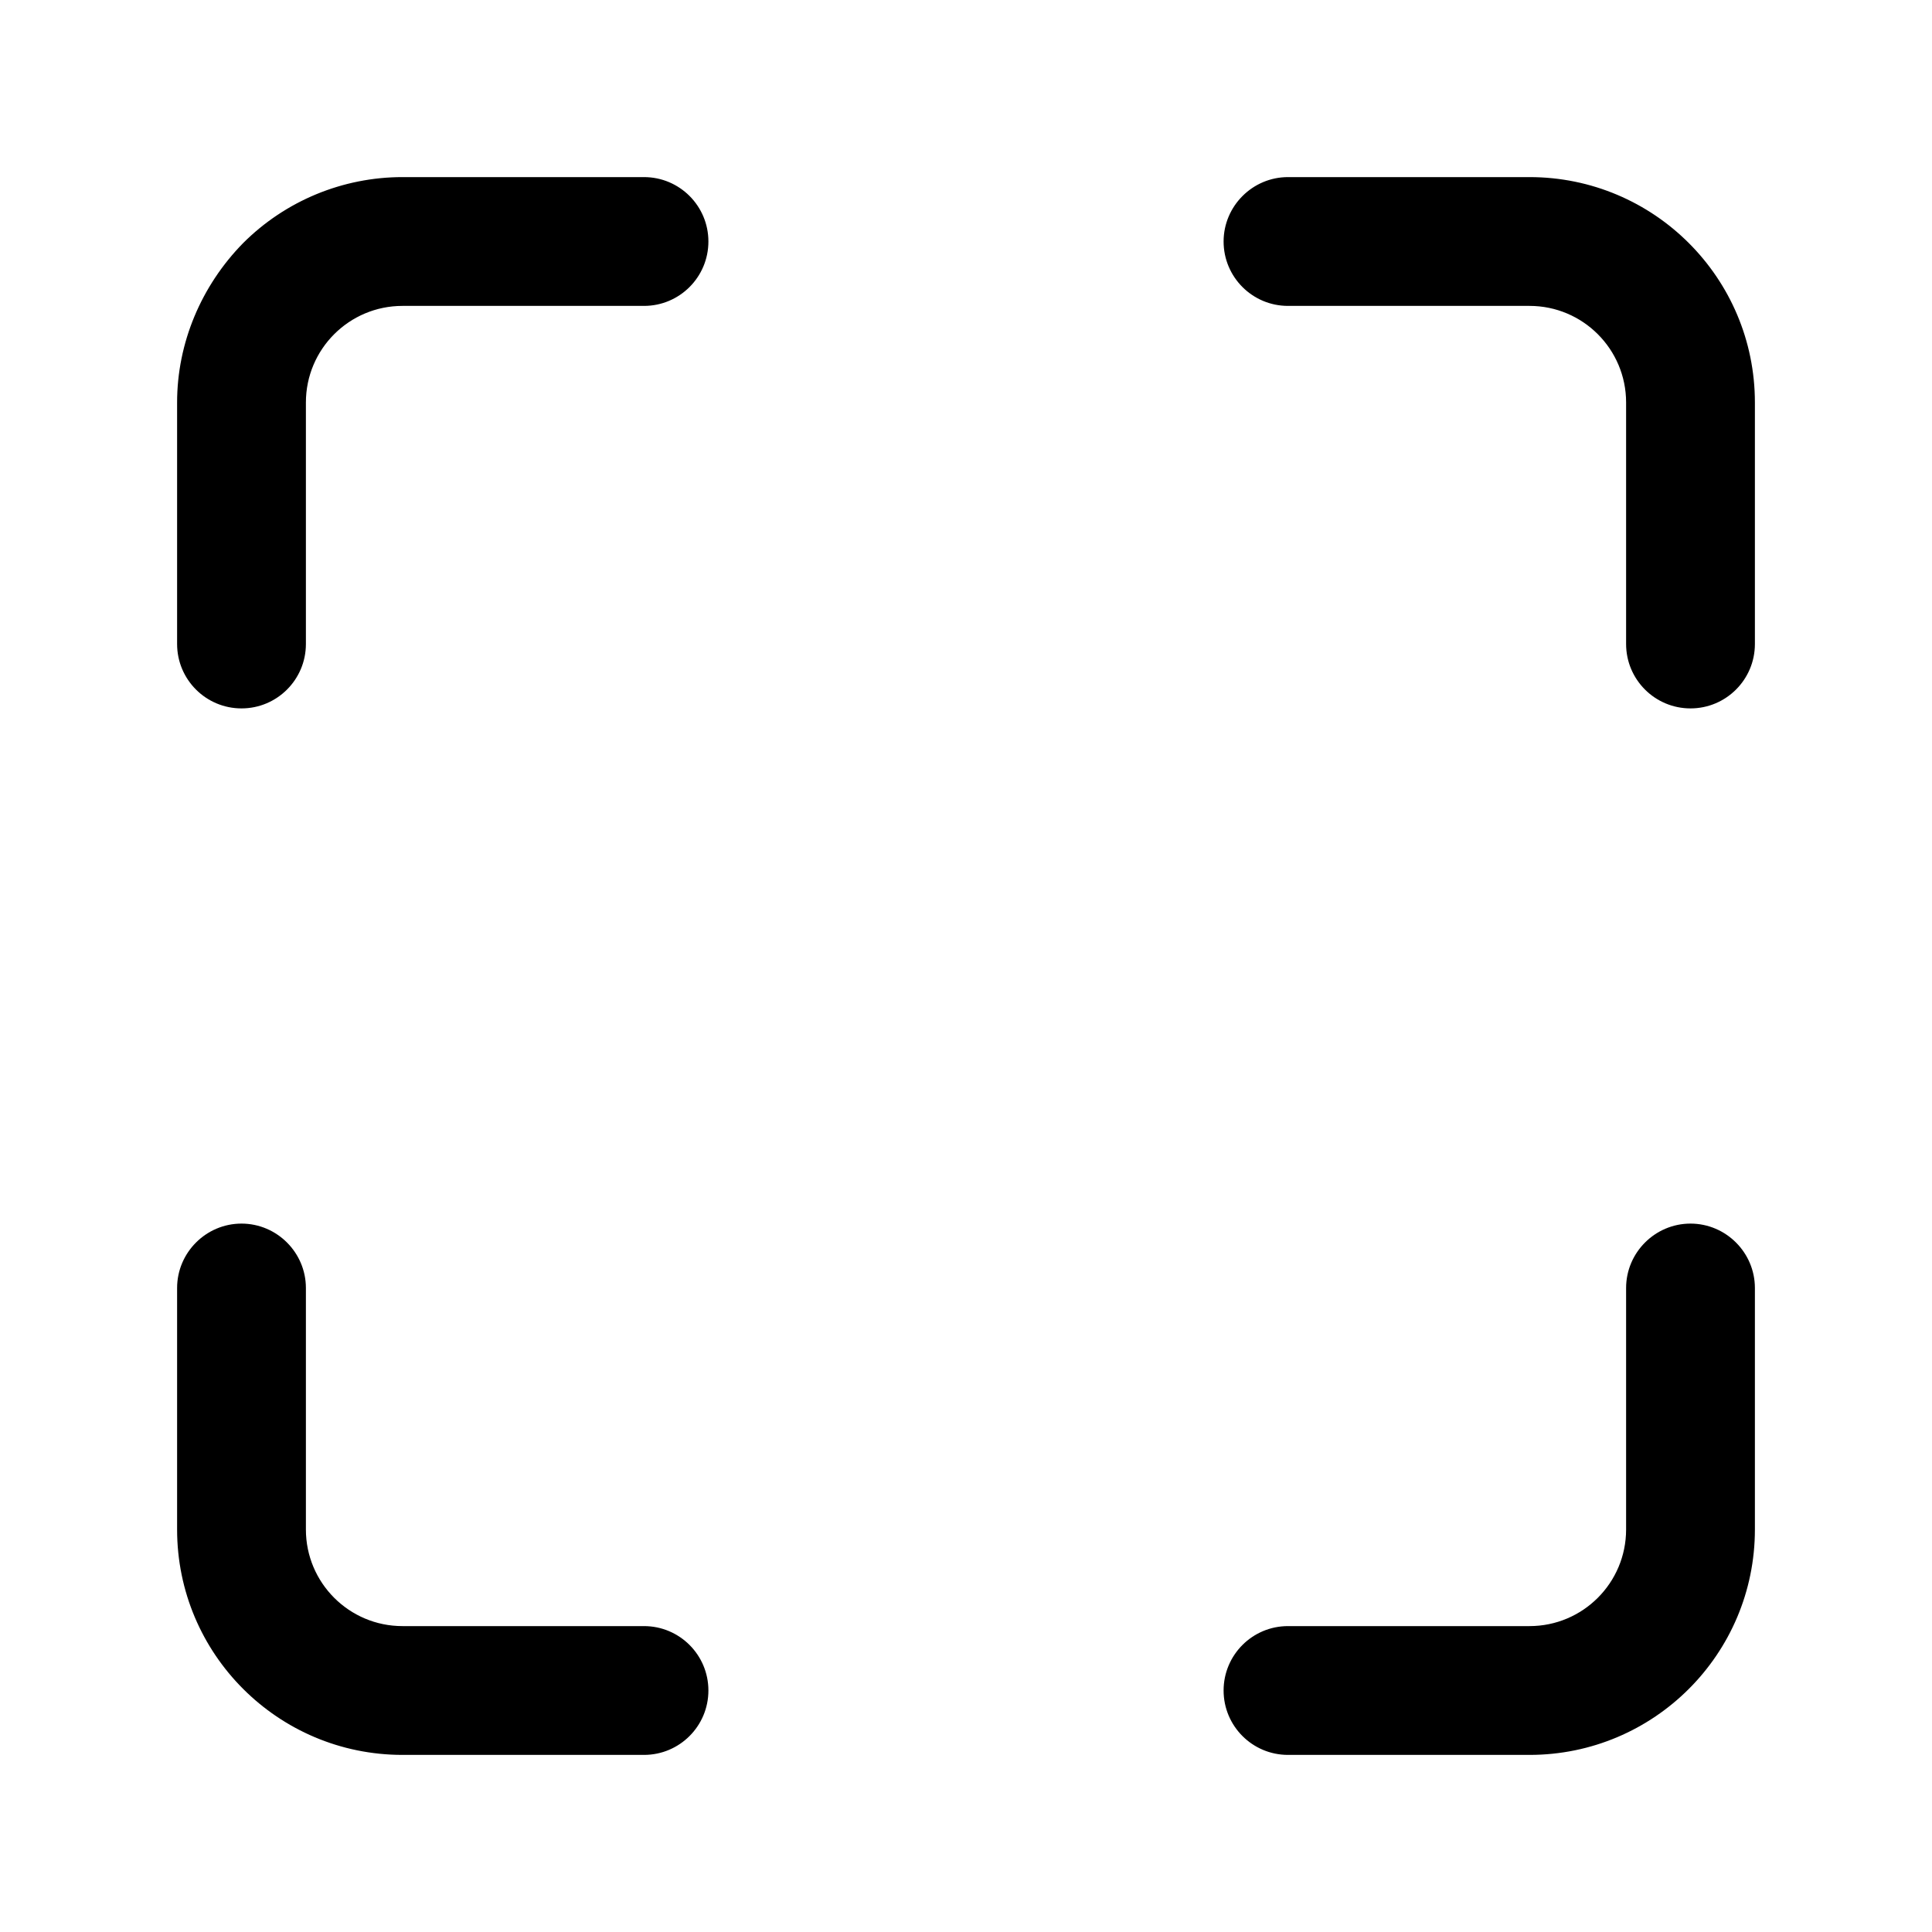
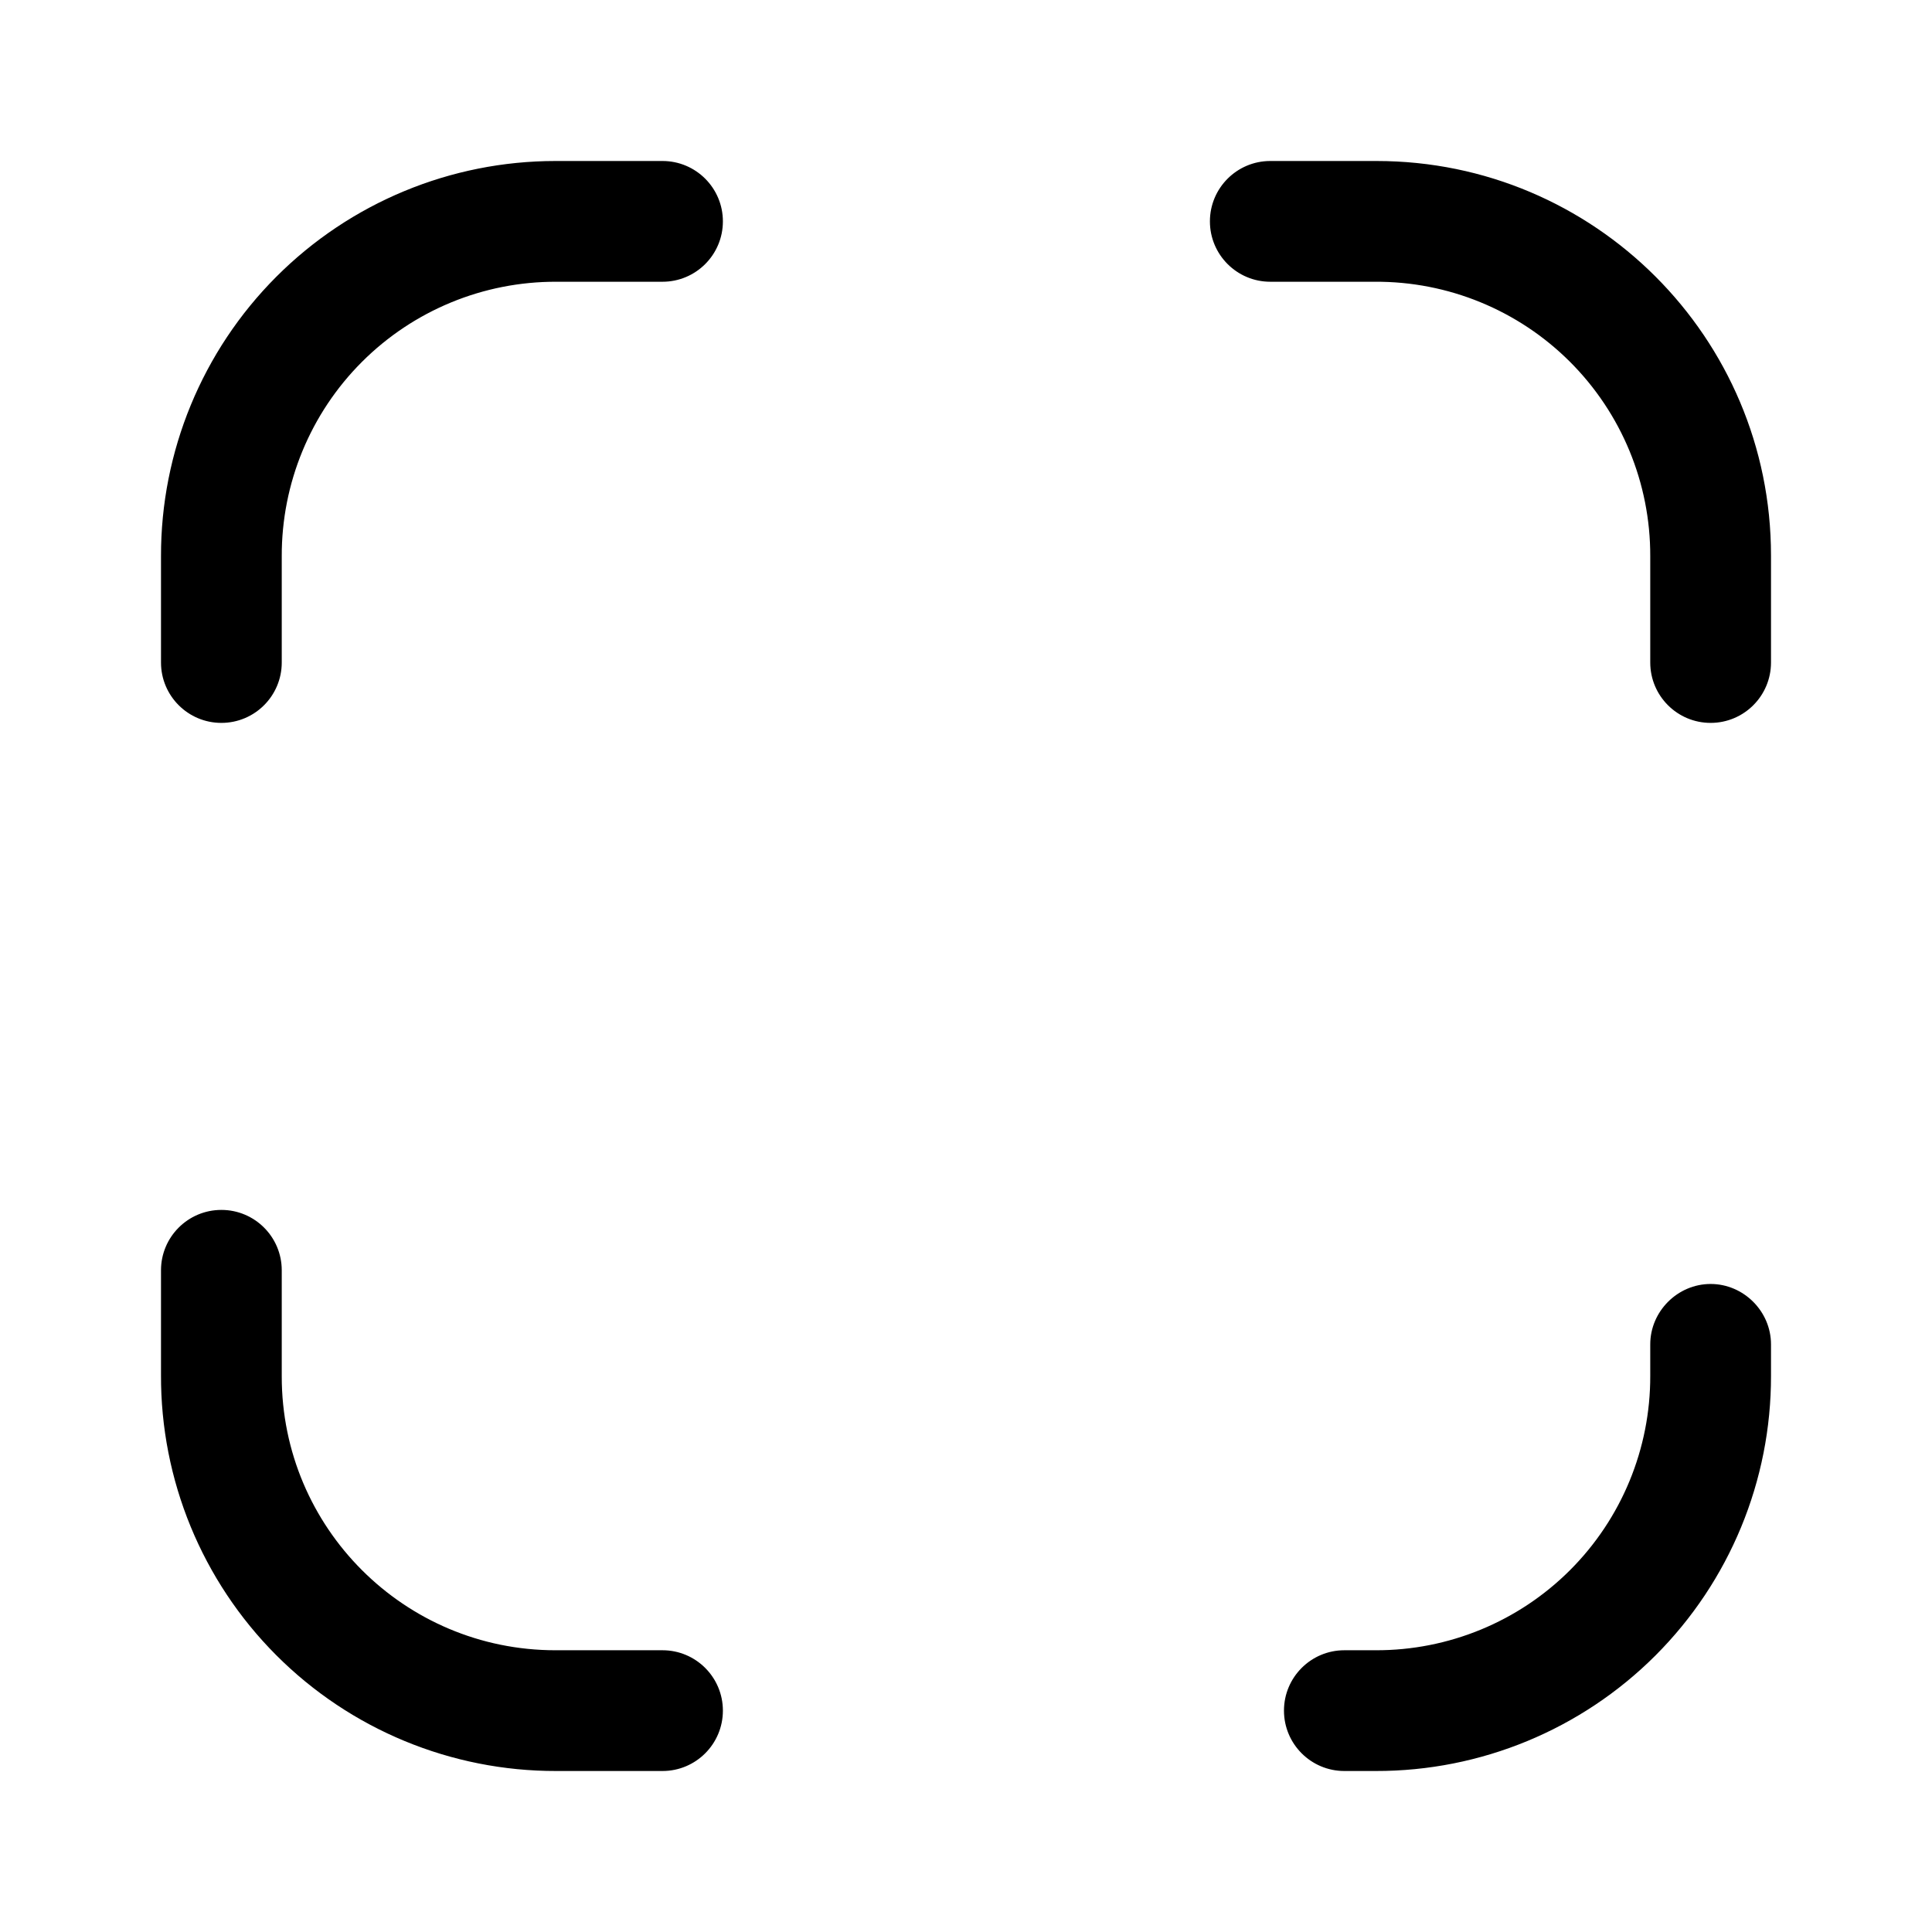
<svg viewBox="0 0 24 24" focusable="false">
-   <path clip-rule="evenodd" d="M3.02 3.02A2.8 2.8 0 015 2.2h3a.8.8 0 010 1.6H5A1.2 1.2 0 003.8 5v3a.8.8 0 01-1.6 0V5c0-.74.3-1.45.82-1.98zM15.2 3c0-.44.36-.8.8-.8h3A2.8 2.8 0 0121.8 5v3a.8.8 0 01-1.6 0V5A1.2 1.2 0 0019 3.8h-3a.8.8 0 01-.8-.8zM3 15.2c.44 0 .8.36.8.8v3A1.2 1.2 0 005 20.2h3a.8.8 0 110 1.6H5A2.8 2.8 0 012.2 19v-3c0-.44.36-.8.8-.8zm18 0c.44 0 .8.36.8.8v3a2.8 2.8 0 01-2.8 2.8h-3a.8.8 0 110-1.6h3a1.2 1.2 0 001.2-1.2v-3c0-.44.36-.8.8-.8z" fill-rule="evenodd" />
+   <path clip-rule="evenodd" d="M3.5 6.91A3.4 3.4 0 016.91 3.5h1.32a.75.75 0 000-1.5H6.9A4.9 4.9 0 002 6.91v1.32a.75.75 0 001.5 0V6.9zM15.78 2a.75.75 0 000 1.5h1.3a3.4 3.4 0 013.42 3.41v1.32a.75.75 0 001.5 0V6.9A4.9 4.9 0 0017.1 2h-1.31zm5.47 13.95c.41 0 .75.34.75.75v.39A4.9 4.9 0 0117.09 22h-.39a.75.75 0 110-1.5h.39a3.4 3.4 0 003.41-3.41v-.39c0-.41.34-.75.75-.75zM3.5 15.78a.75.75 0 00-1.5 0v1.3A4.9 4.9 0 006.91 22h1.32a.75.75 0 000-1.5H6.9A3.4 3.4 0 013.5 17.1v-1.31z" fill-rule="evenodd" />
</svg>
